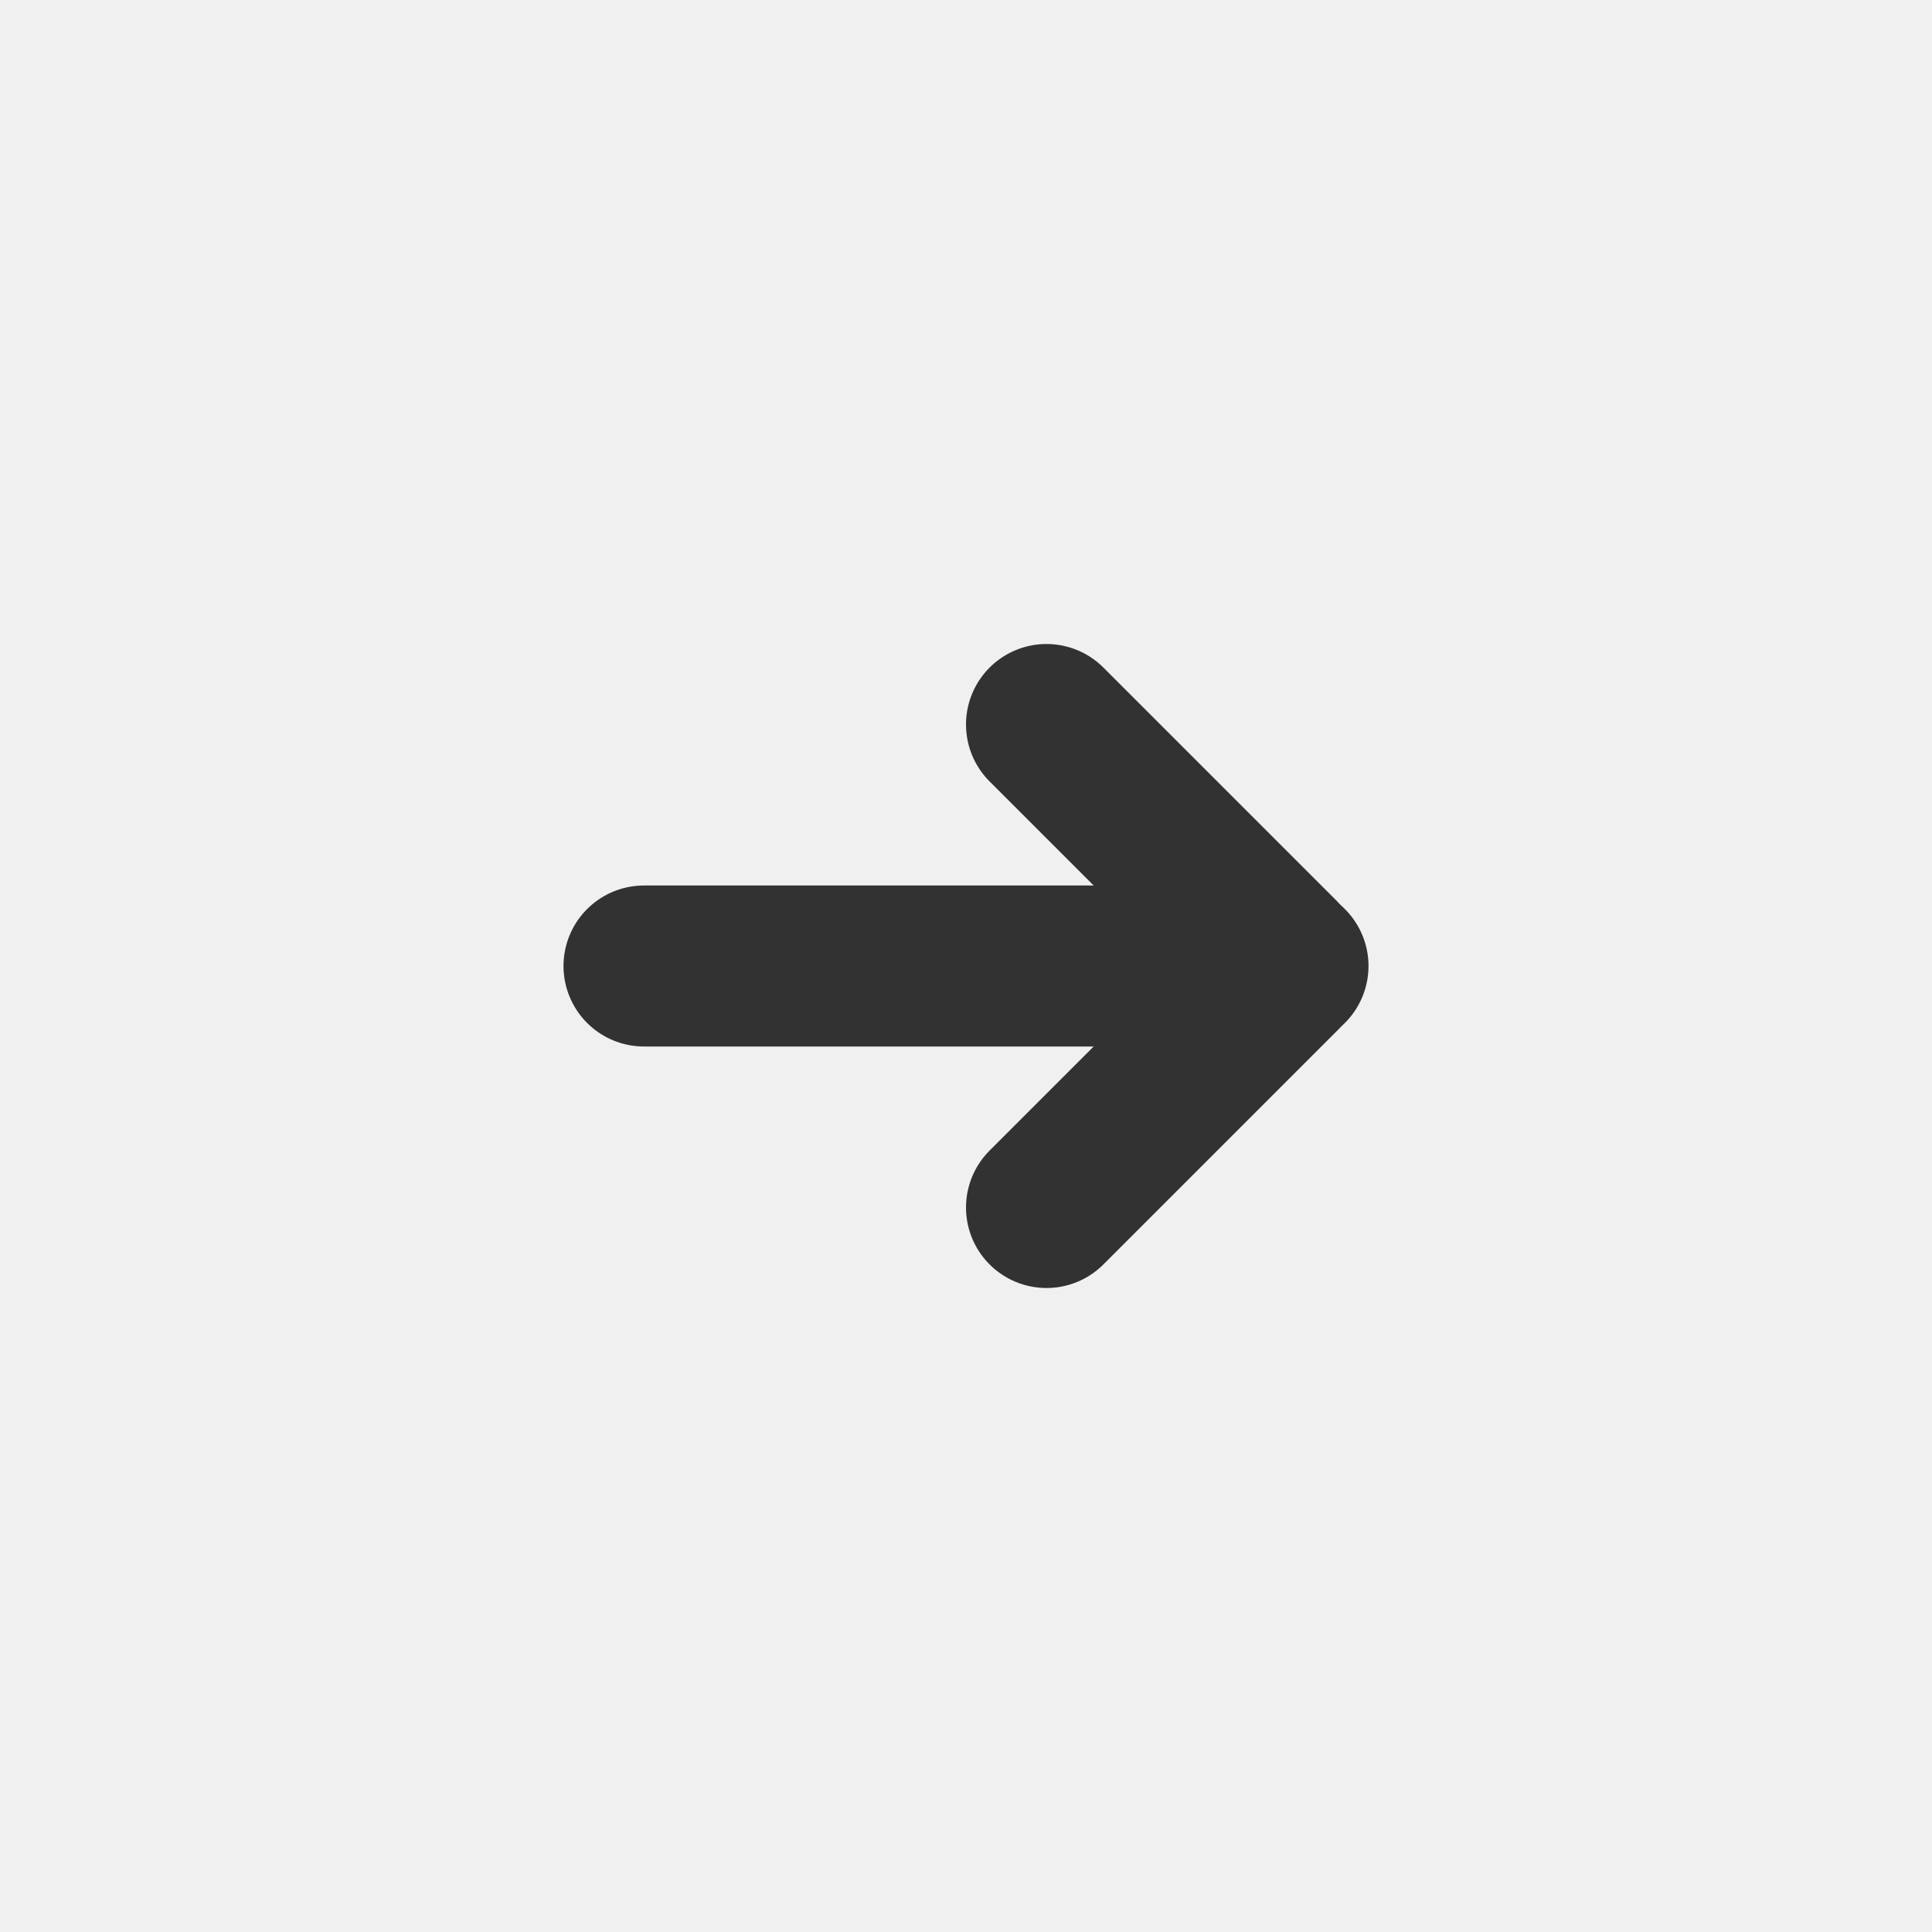
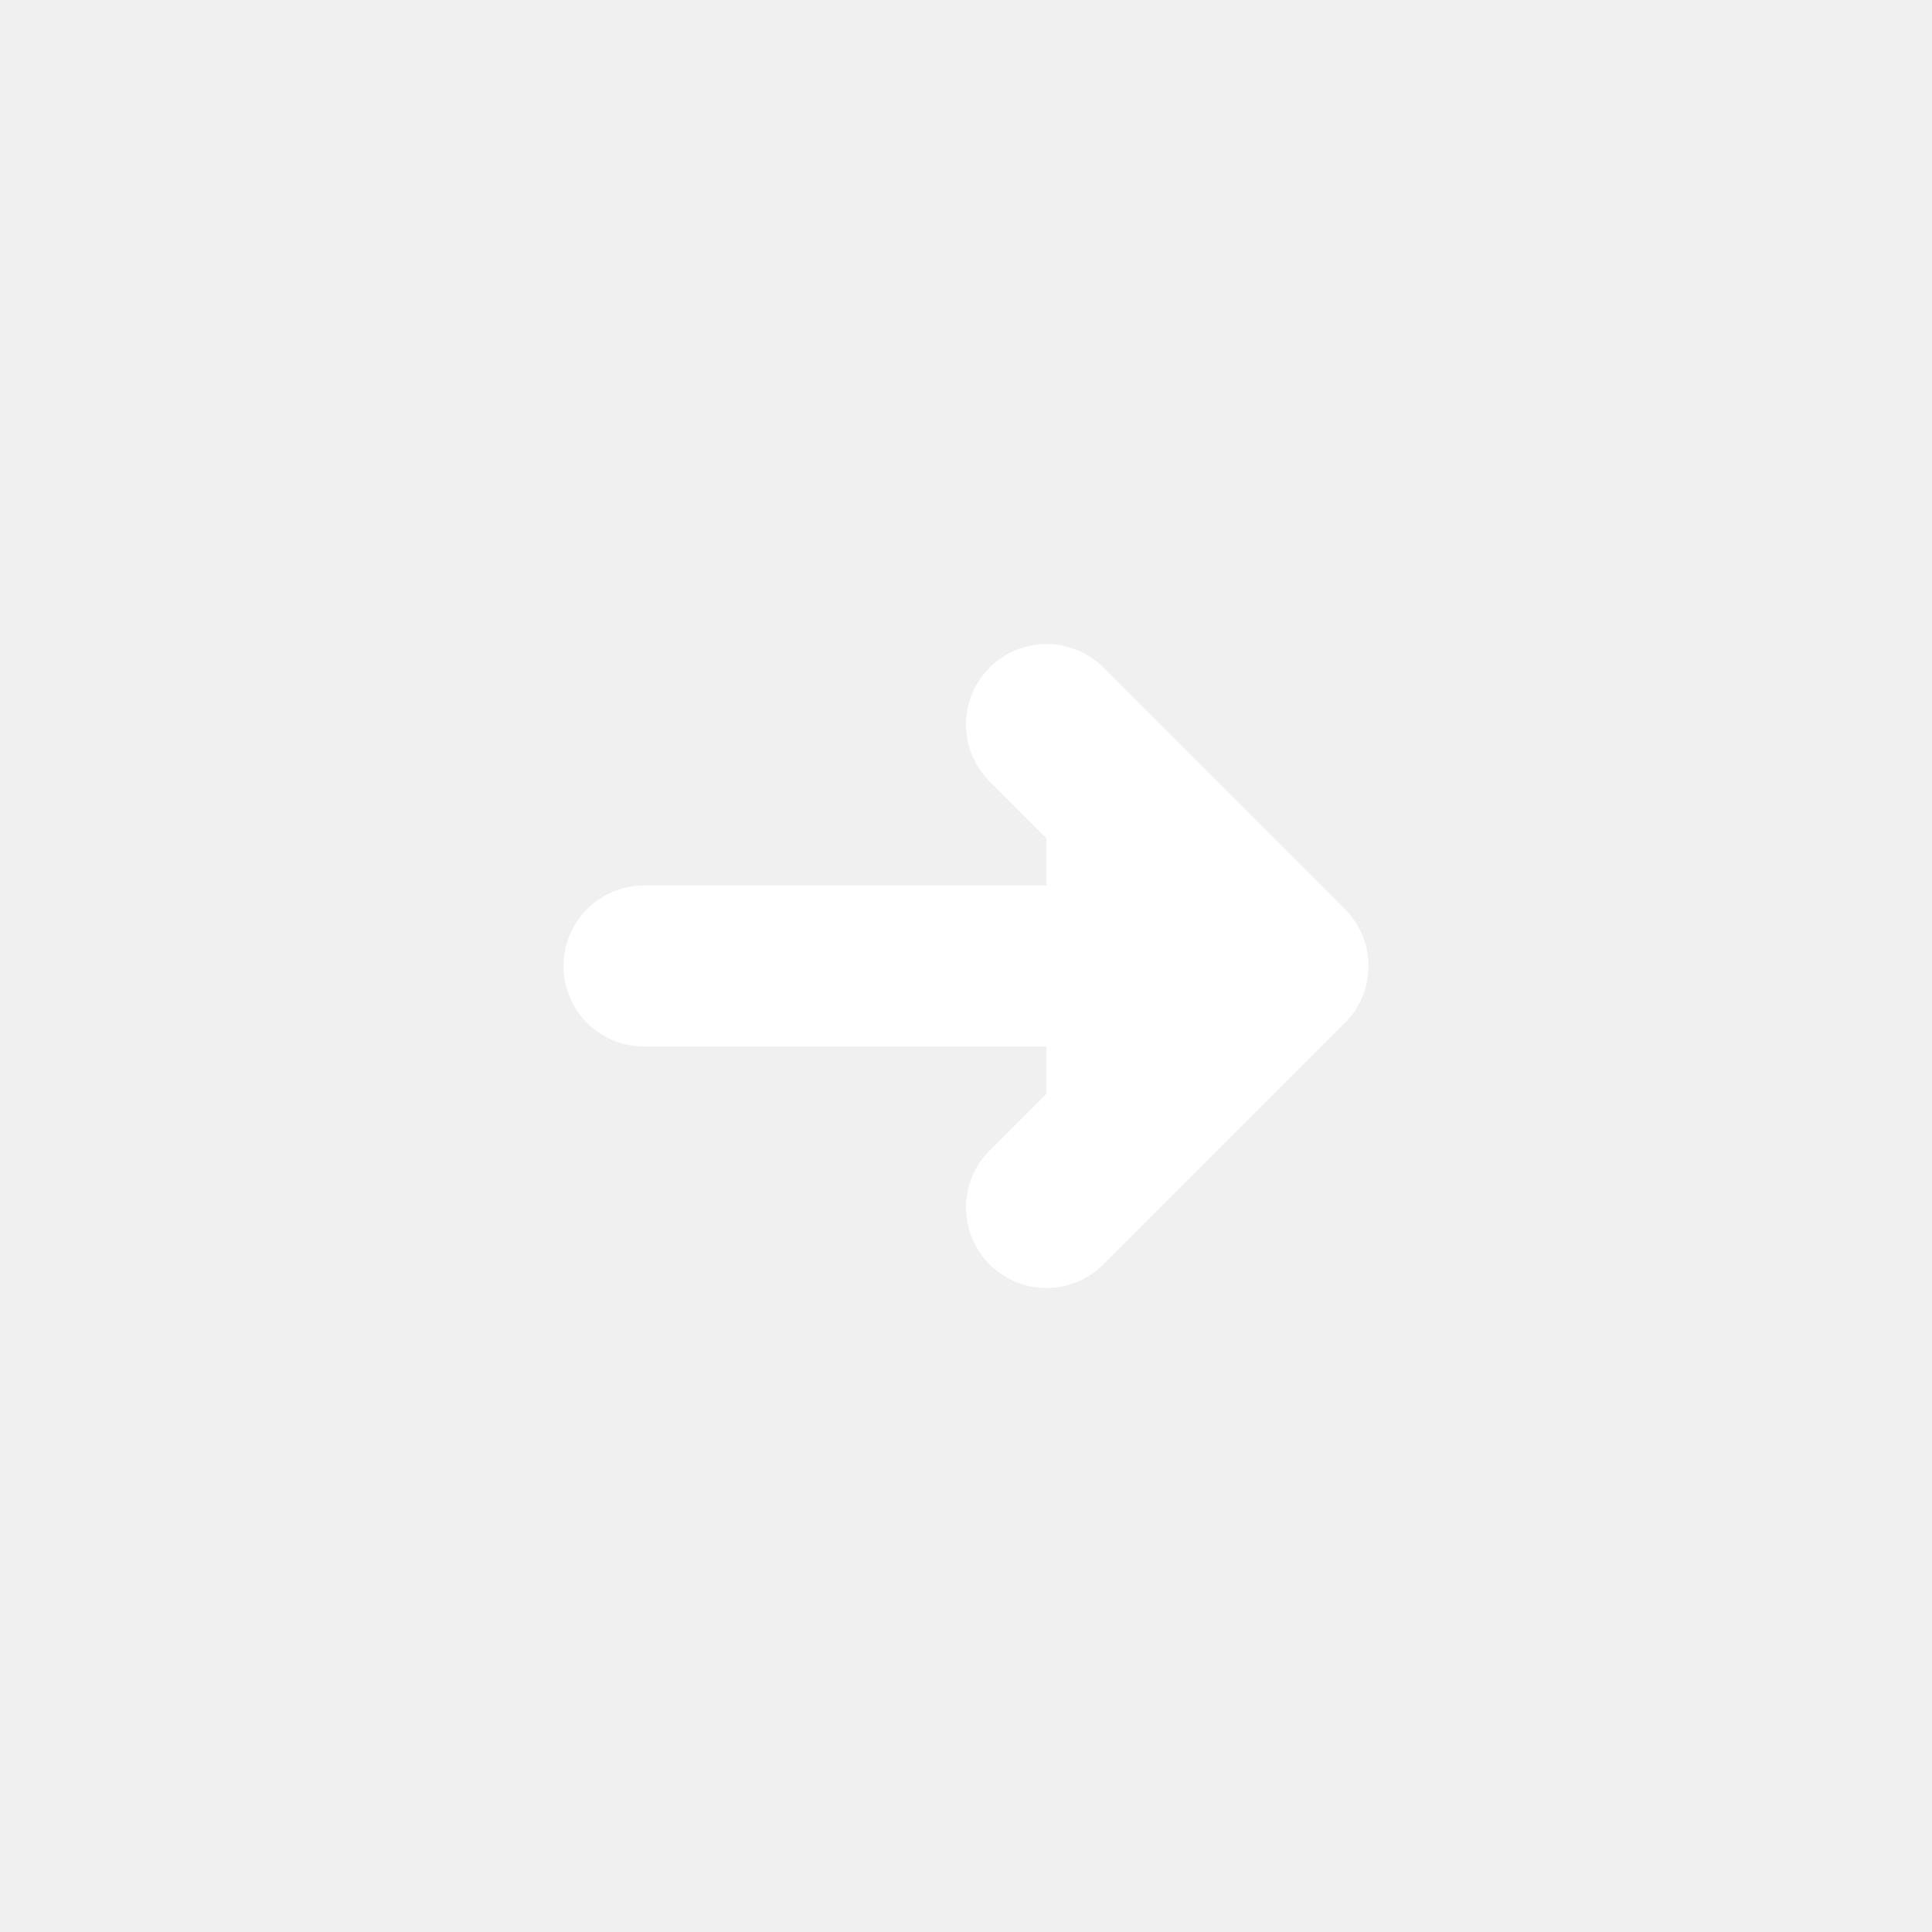
- <svg xmlns="http://www.w3.org/2000/svg" width="800px" height="800px" viewBox="0 0 24 24" fill="none">
-   <path d="M16 12L8 12" stroke="#323232" stroke-width="2" stroke-linecap="round" stroke-linejoin="round" />
-   <path d="M13 15L15.913 12.087V12.087C15.961 12.039 15.961 11.961 15.913 11.913V11.913L13 9" stroke="#323232" stroke-width="2" stroke-linecap="round" stroke-linejoin="round" />
+ <svg xmlns="http://www.w3.org/2000/svg" width="800px" height="800px" viewBox="0 0 24 24" fill="white">
+   <path d="M16 12L8 12" stroke="#fff" stroke-width="2" stroke-linecap="round" stroke-linejoin="round" />
+   <path d="M13 15L15.913 12.087V12.087C15.961 12.039 15.961 11.961 15.913 11.913V11.913L13 9" stroke="#fff" stroke-width="2" stroke-linecap="round" stroke-linejoin="round" />
</svg>
